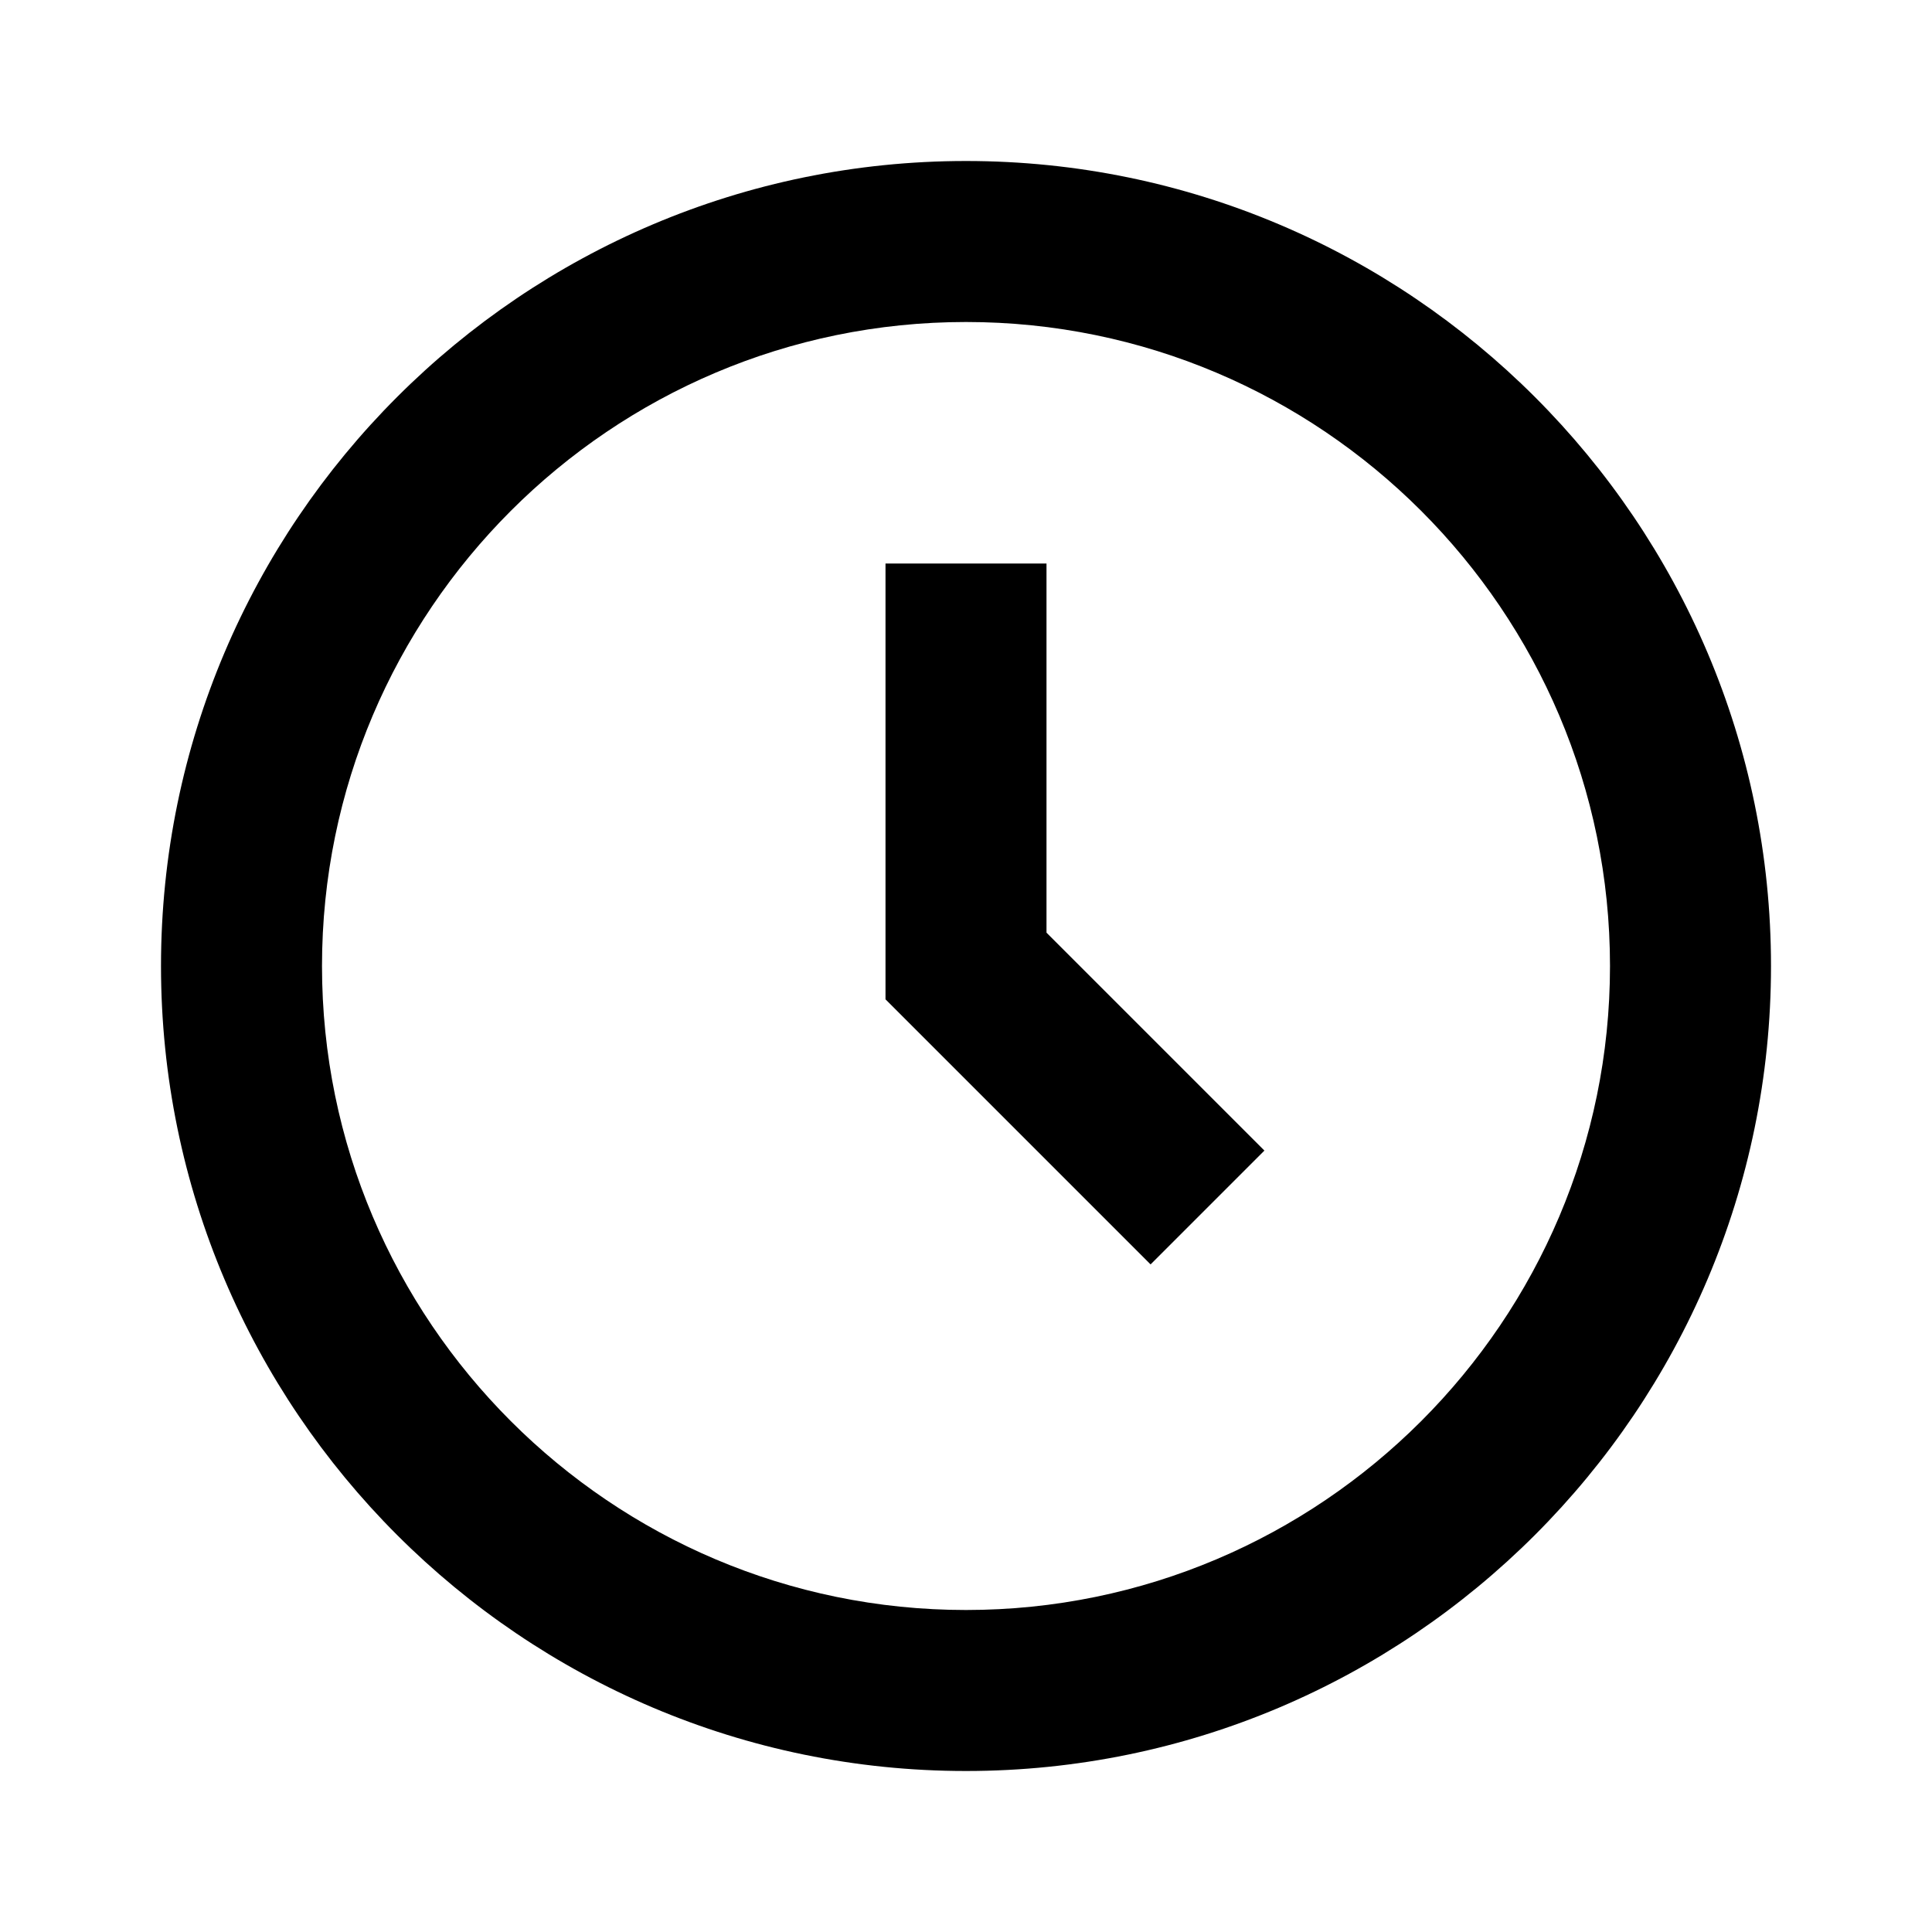
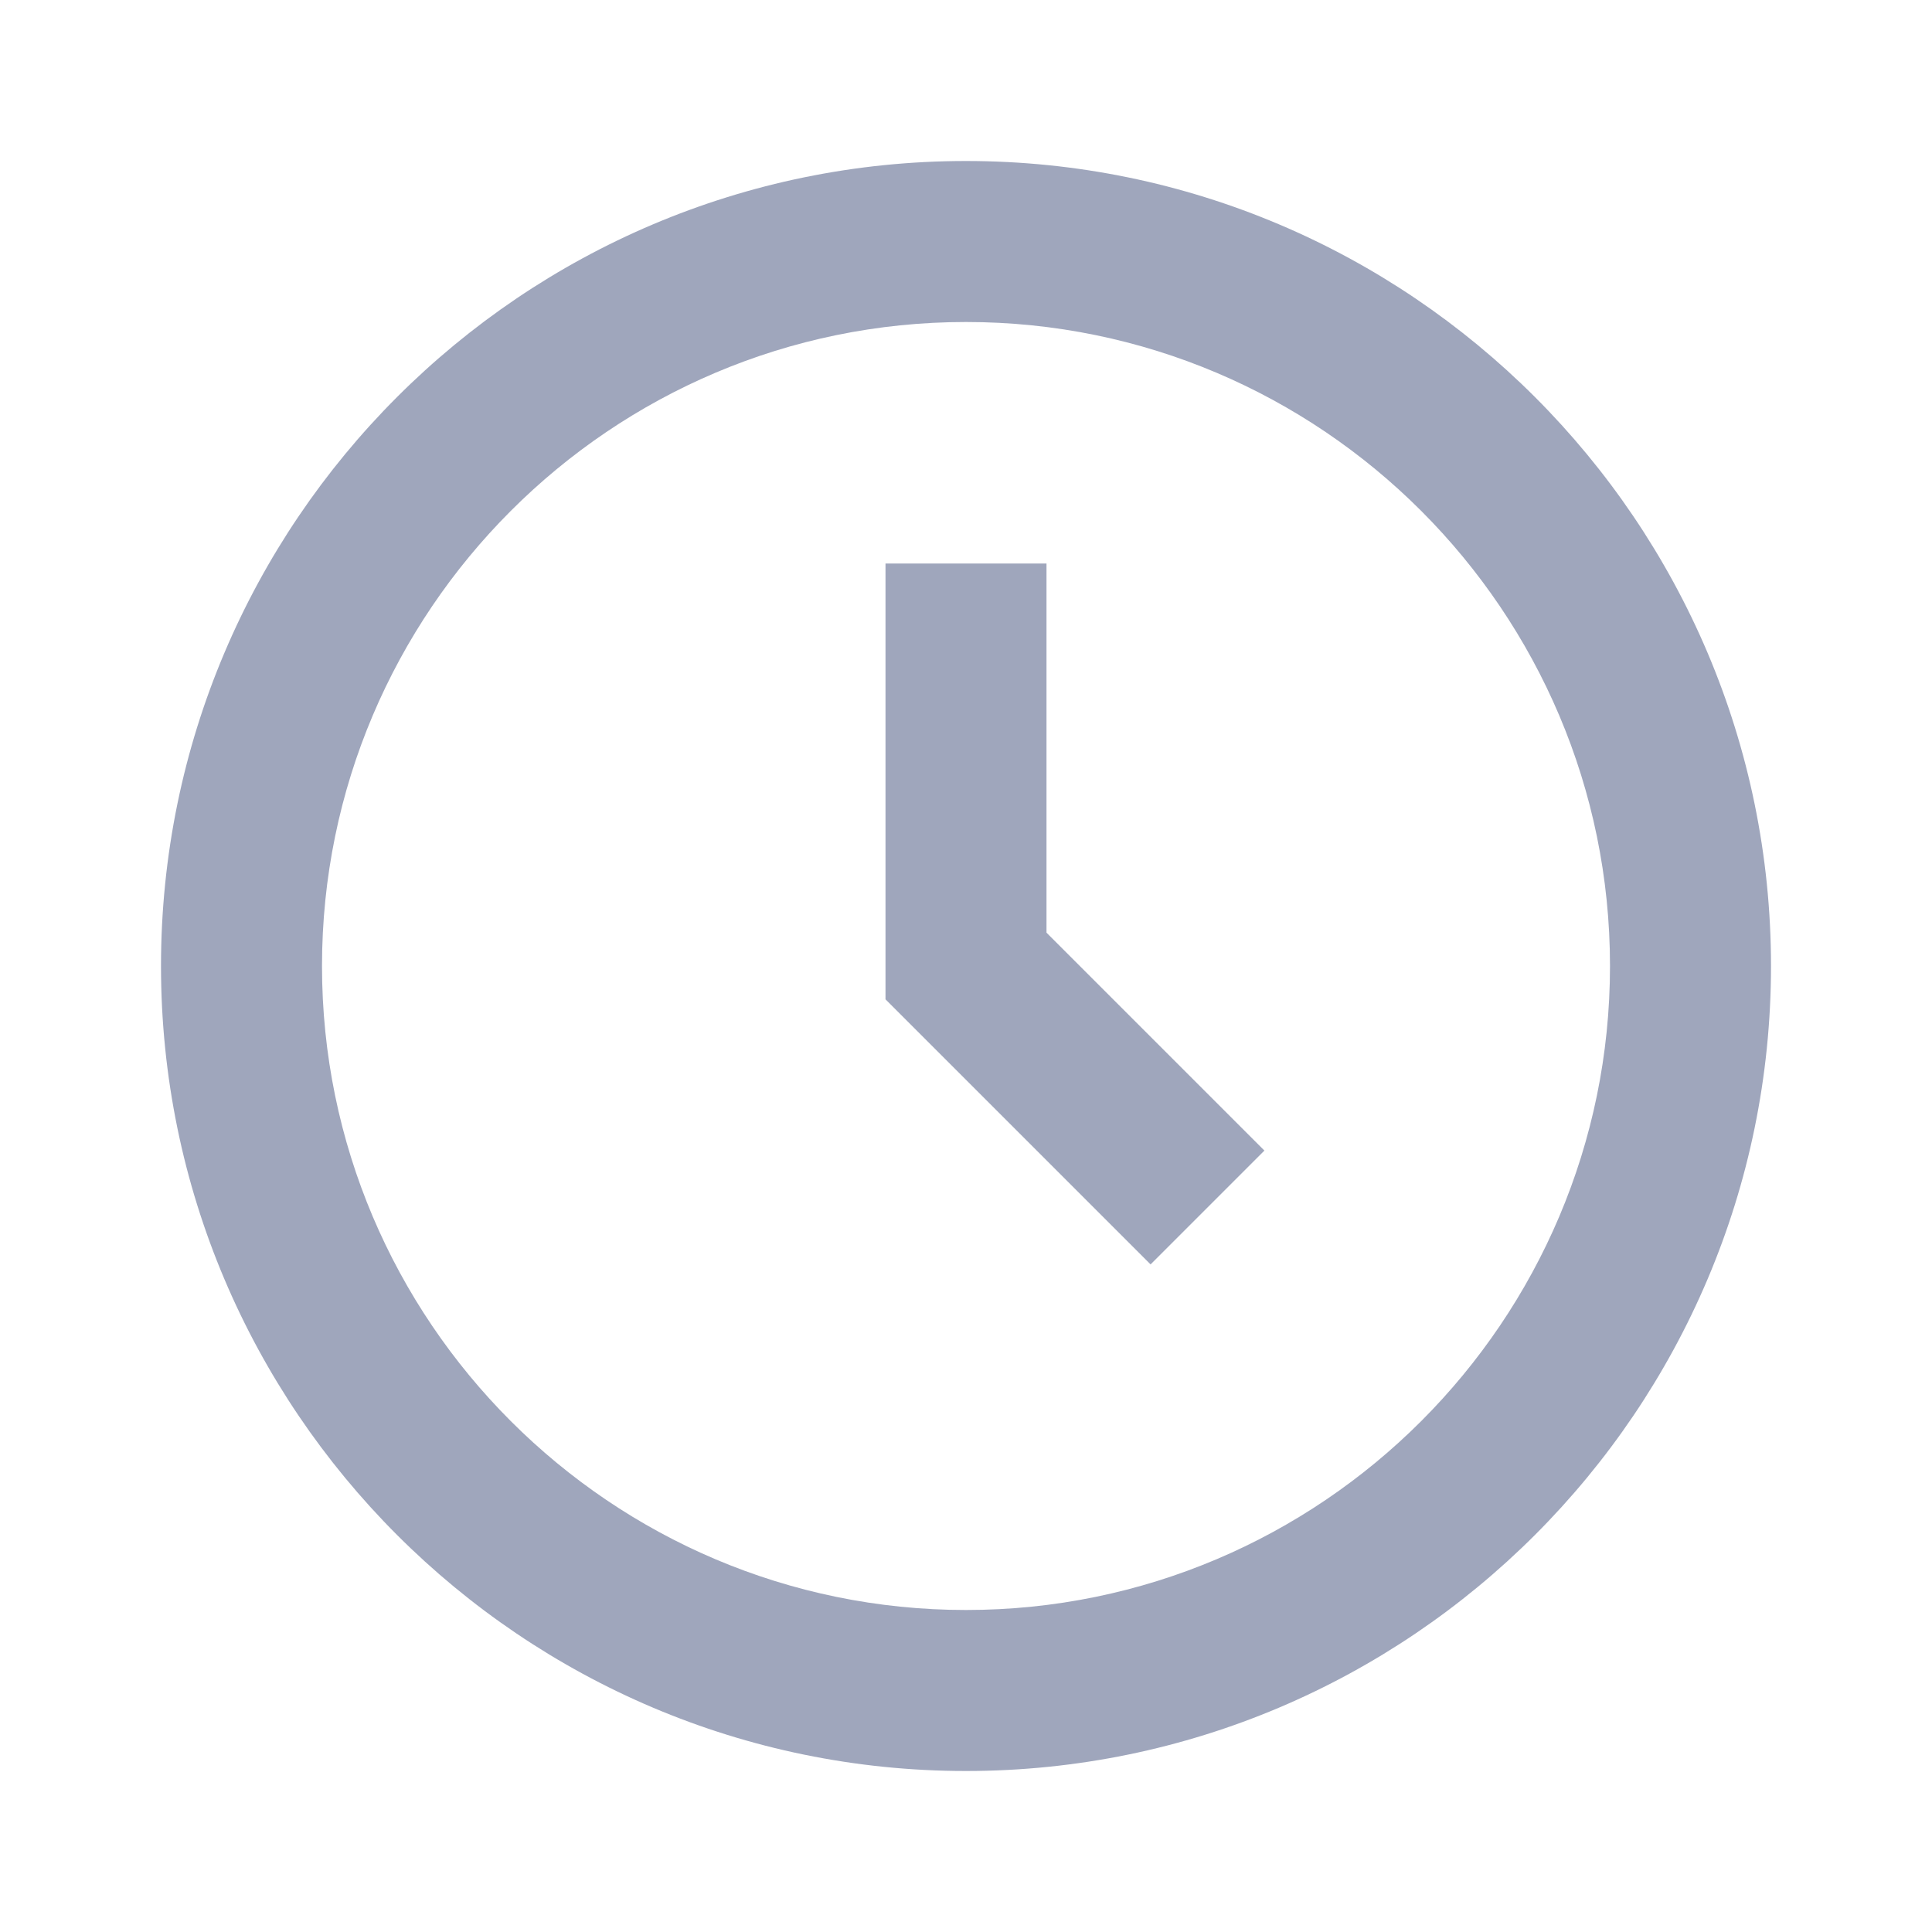
- <svg xmlns="http://www.w3.org/2000/svg" viewBox="0 0 24 24" fill="#000000" width="24" height="24">
+ <svg xmlns="http://www.w3.org/2000/svg" viewBox="0 0 24 24" fill="#9fa6bc" width="24" height="24">
  <path d="M12 2C6.486 2 2 6.486 2 12s4.486 10 10 10 10-4.486 10-10S17.514 2 12 2zm0 18c-4.411 0-8-3.589-8-8s3.589-8 8-8 8 3.589 8 8-3.589 8-8 8z" />
  <path d="M13 7h-2v5.414l3.293 3.293 1.414-1.414L13 11.586z" />
</svg>
